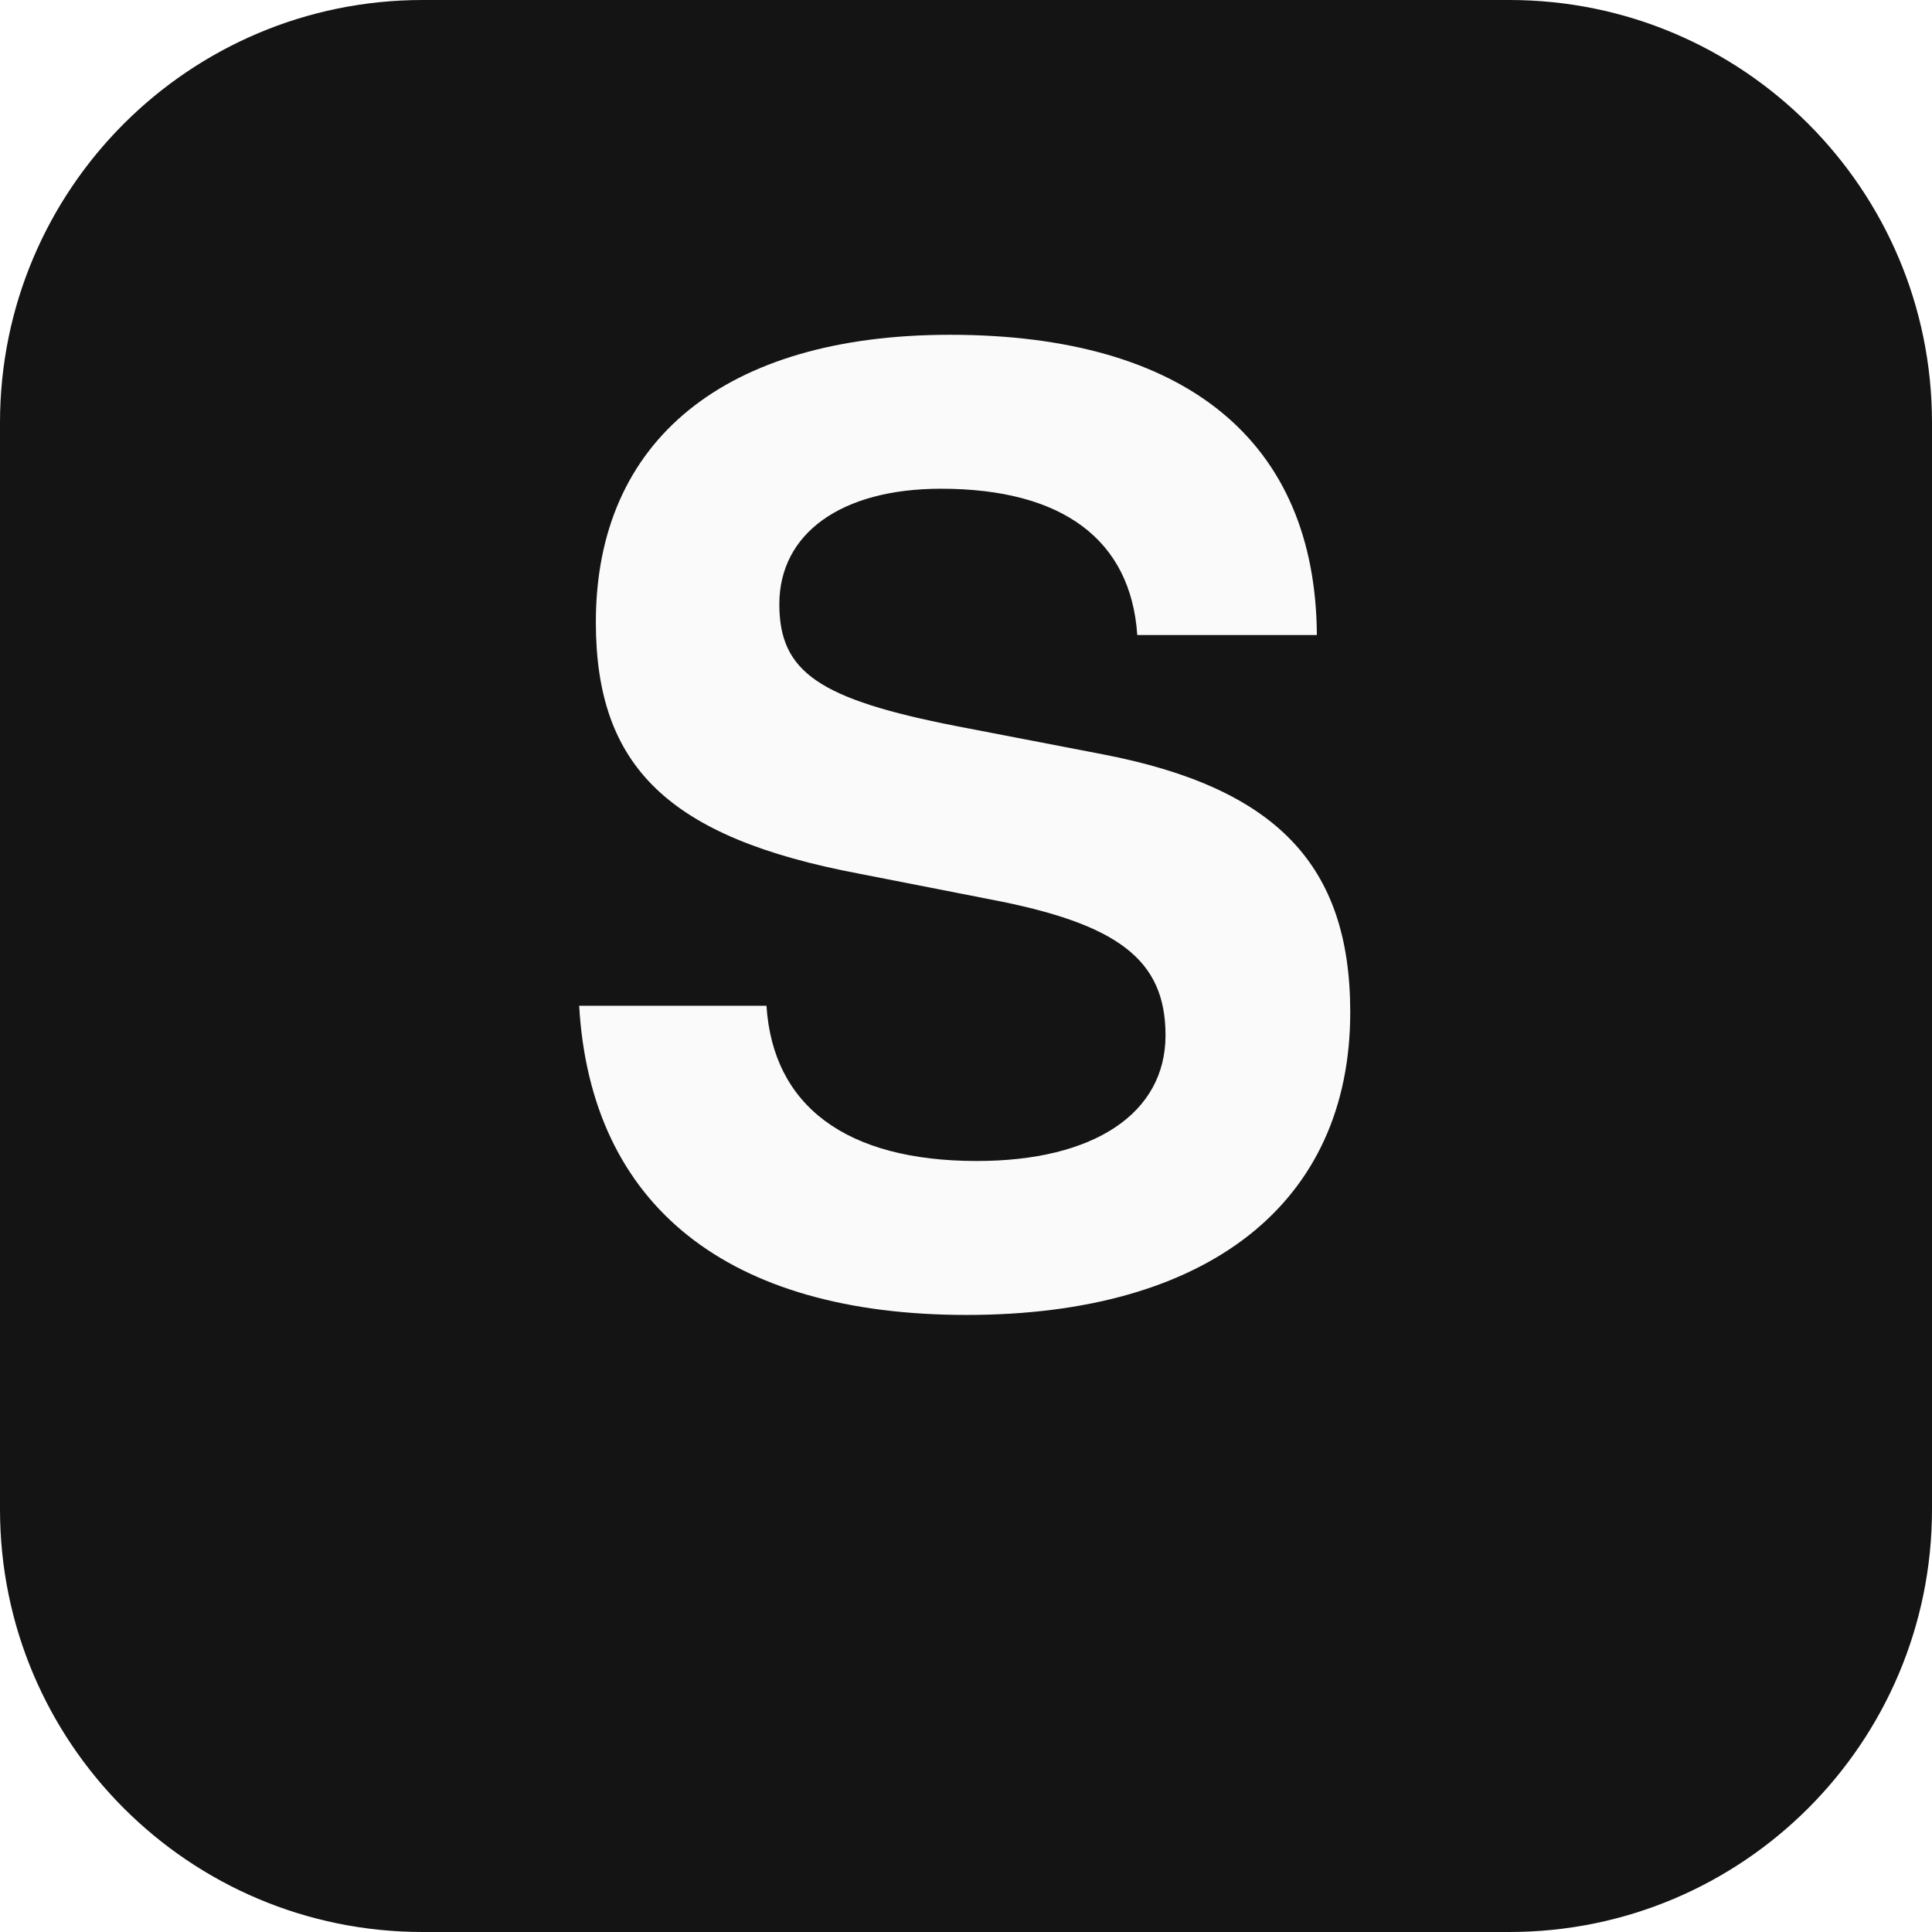
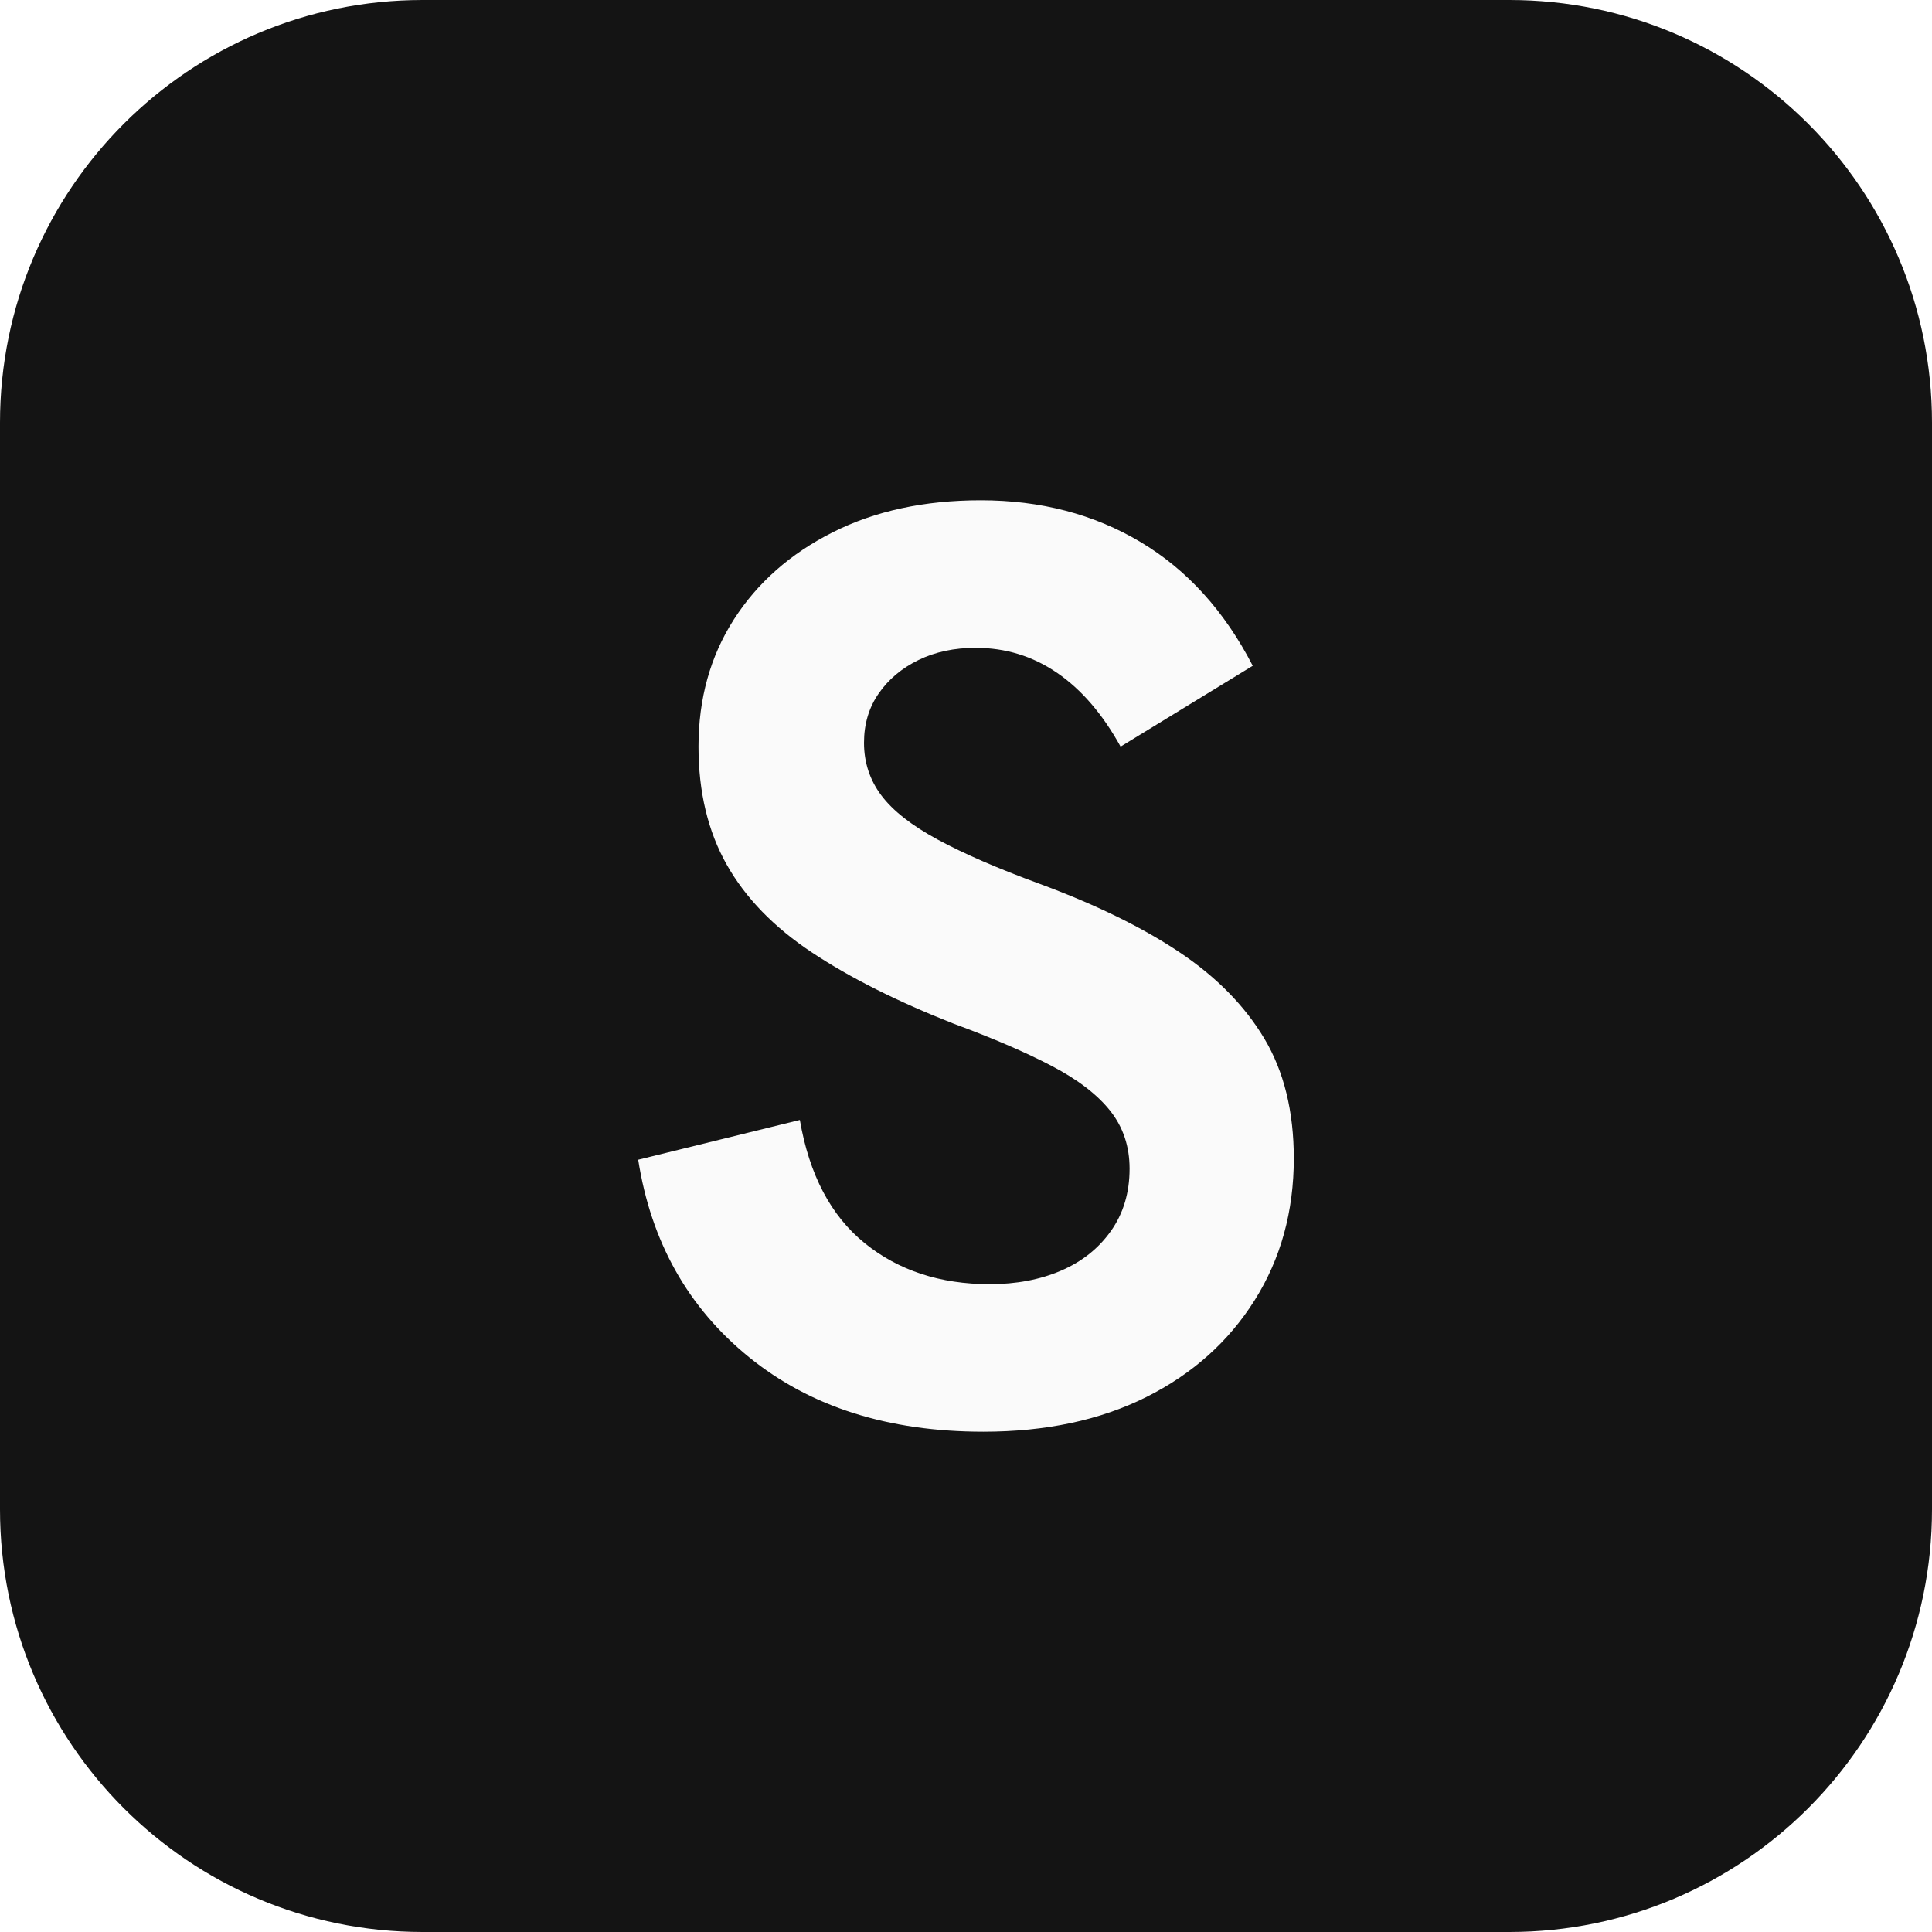
- <svg xmlns="http://www.w3.org/2000/svg" width="512" height="512" viewBox="0 0 512 512">
+ <svg xmlns="http://www.w3.org/2000/svg" width="512" height="512" viewBox="0 0 512 512" role="img" aria-label="Satyajit Ghana">
  <rect width="512" height="512" rx="112" ry="112" fill="#141414" />
-   <text x="50%" y="50%" dy="0.02em" text-anchor="middle" dominant-baseline="central" font-family="Hanken Grotesk, Helvetica, Arial, sans-serif" font-weight="700" font-size="340" fill="#fafafa">S</text>
+   <path transform="translate(159.610 375.000) scale(0.34 -0.34)" fill="#fafafa" d="M297 -13Q186 -13 114.5 45.0Q43 103 28 199L154 230Q165 166 204.5 134.0Q244 102 302 102Q333 102 357.5 112.5Q382 123 396.5 143.5Q411 164 411 192Q411 218 396.0 237.0Q381 256 350.5 272.0Q320 288 274 305Q208 331 163.5 360.5Q119 390 97.0 429.0Q75 468 75 521Q75 577 102.5 620.0Q130 663 179.5 688.0Q229 713 295 713Q365 713 419.5 680.5Q474 648 507 584L404 521Q383 559 354.5 578.5Q326 598 291 598Q266 598 246.5 588.5Q227 579 215.5 562.5Q204 546 204 524Q204 501 217.5 483.0Q231 465 261.5 448.5Q292 432 341 414Q406 390 449.5 361.0Q493 332 516.0 293.5Q539 255 539 200Q539 138 508.5 89.5Q478 41 424.0 14.0Q370 -13 297 -13Z" />
</svg>
